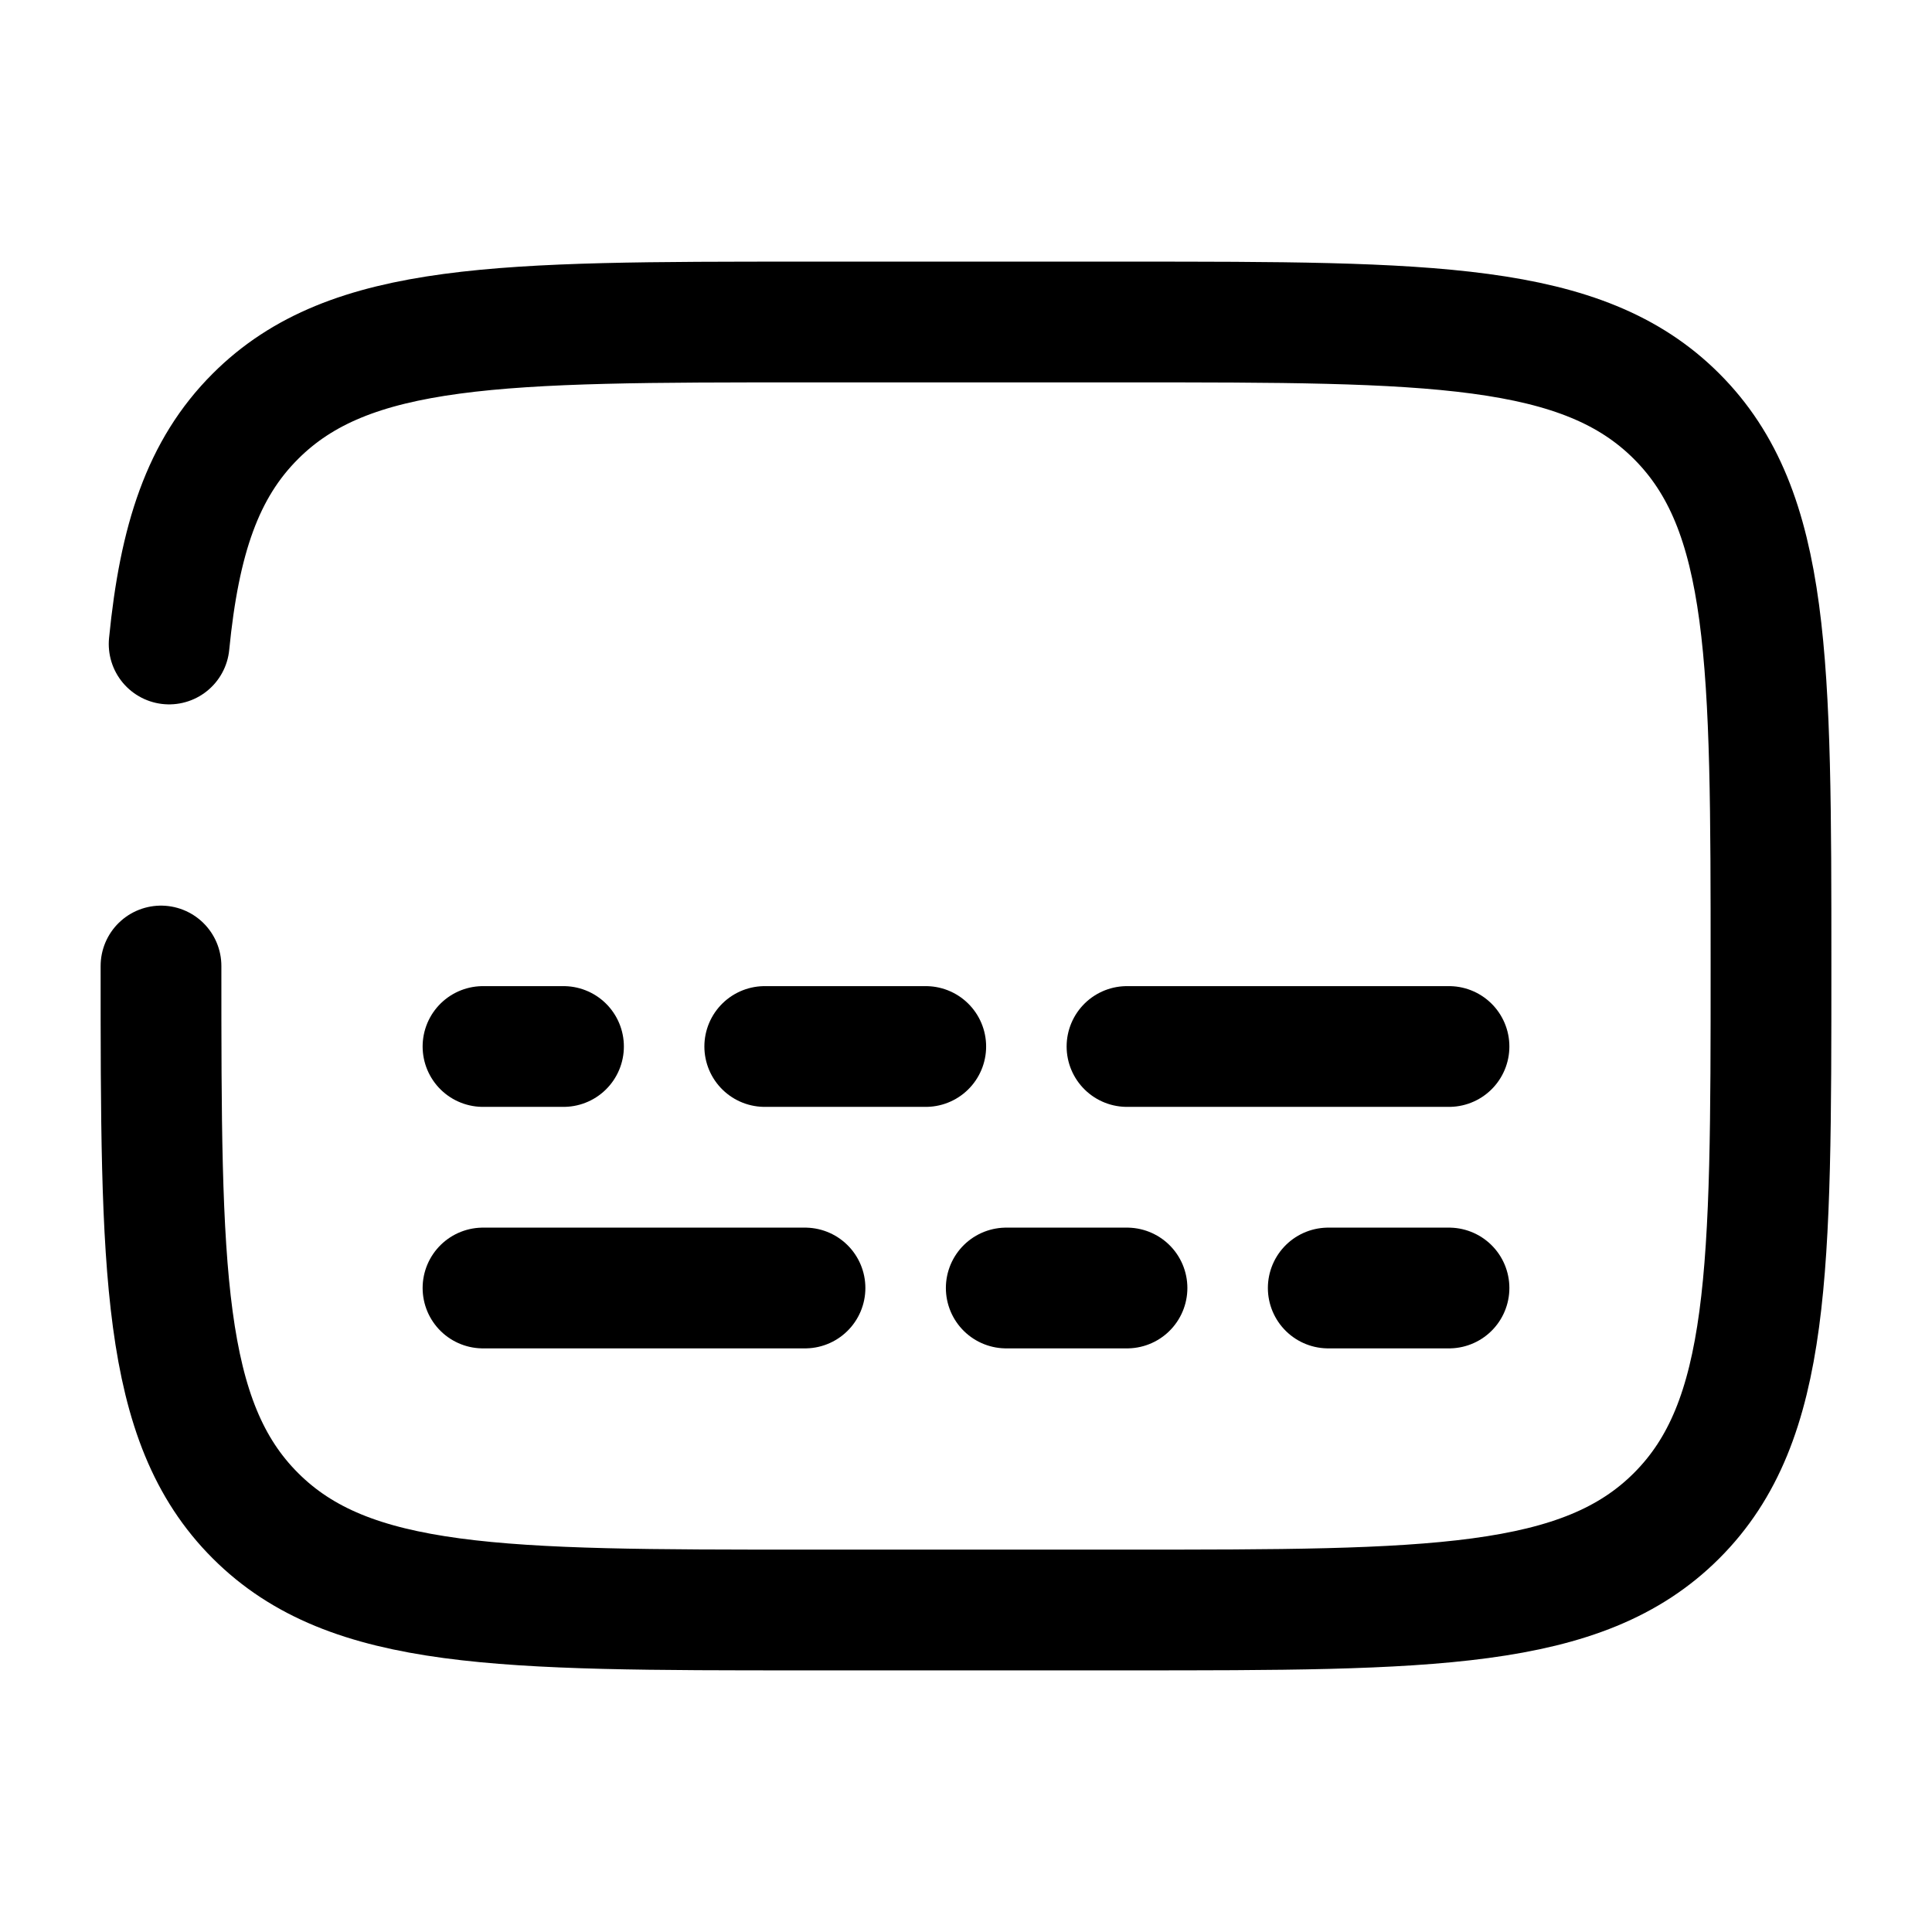
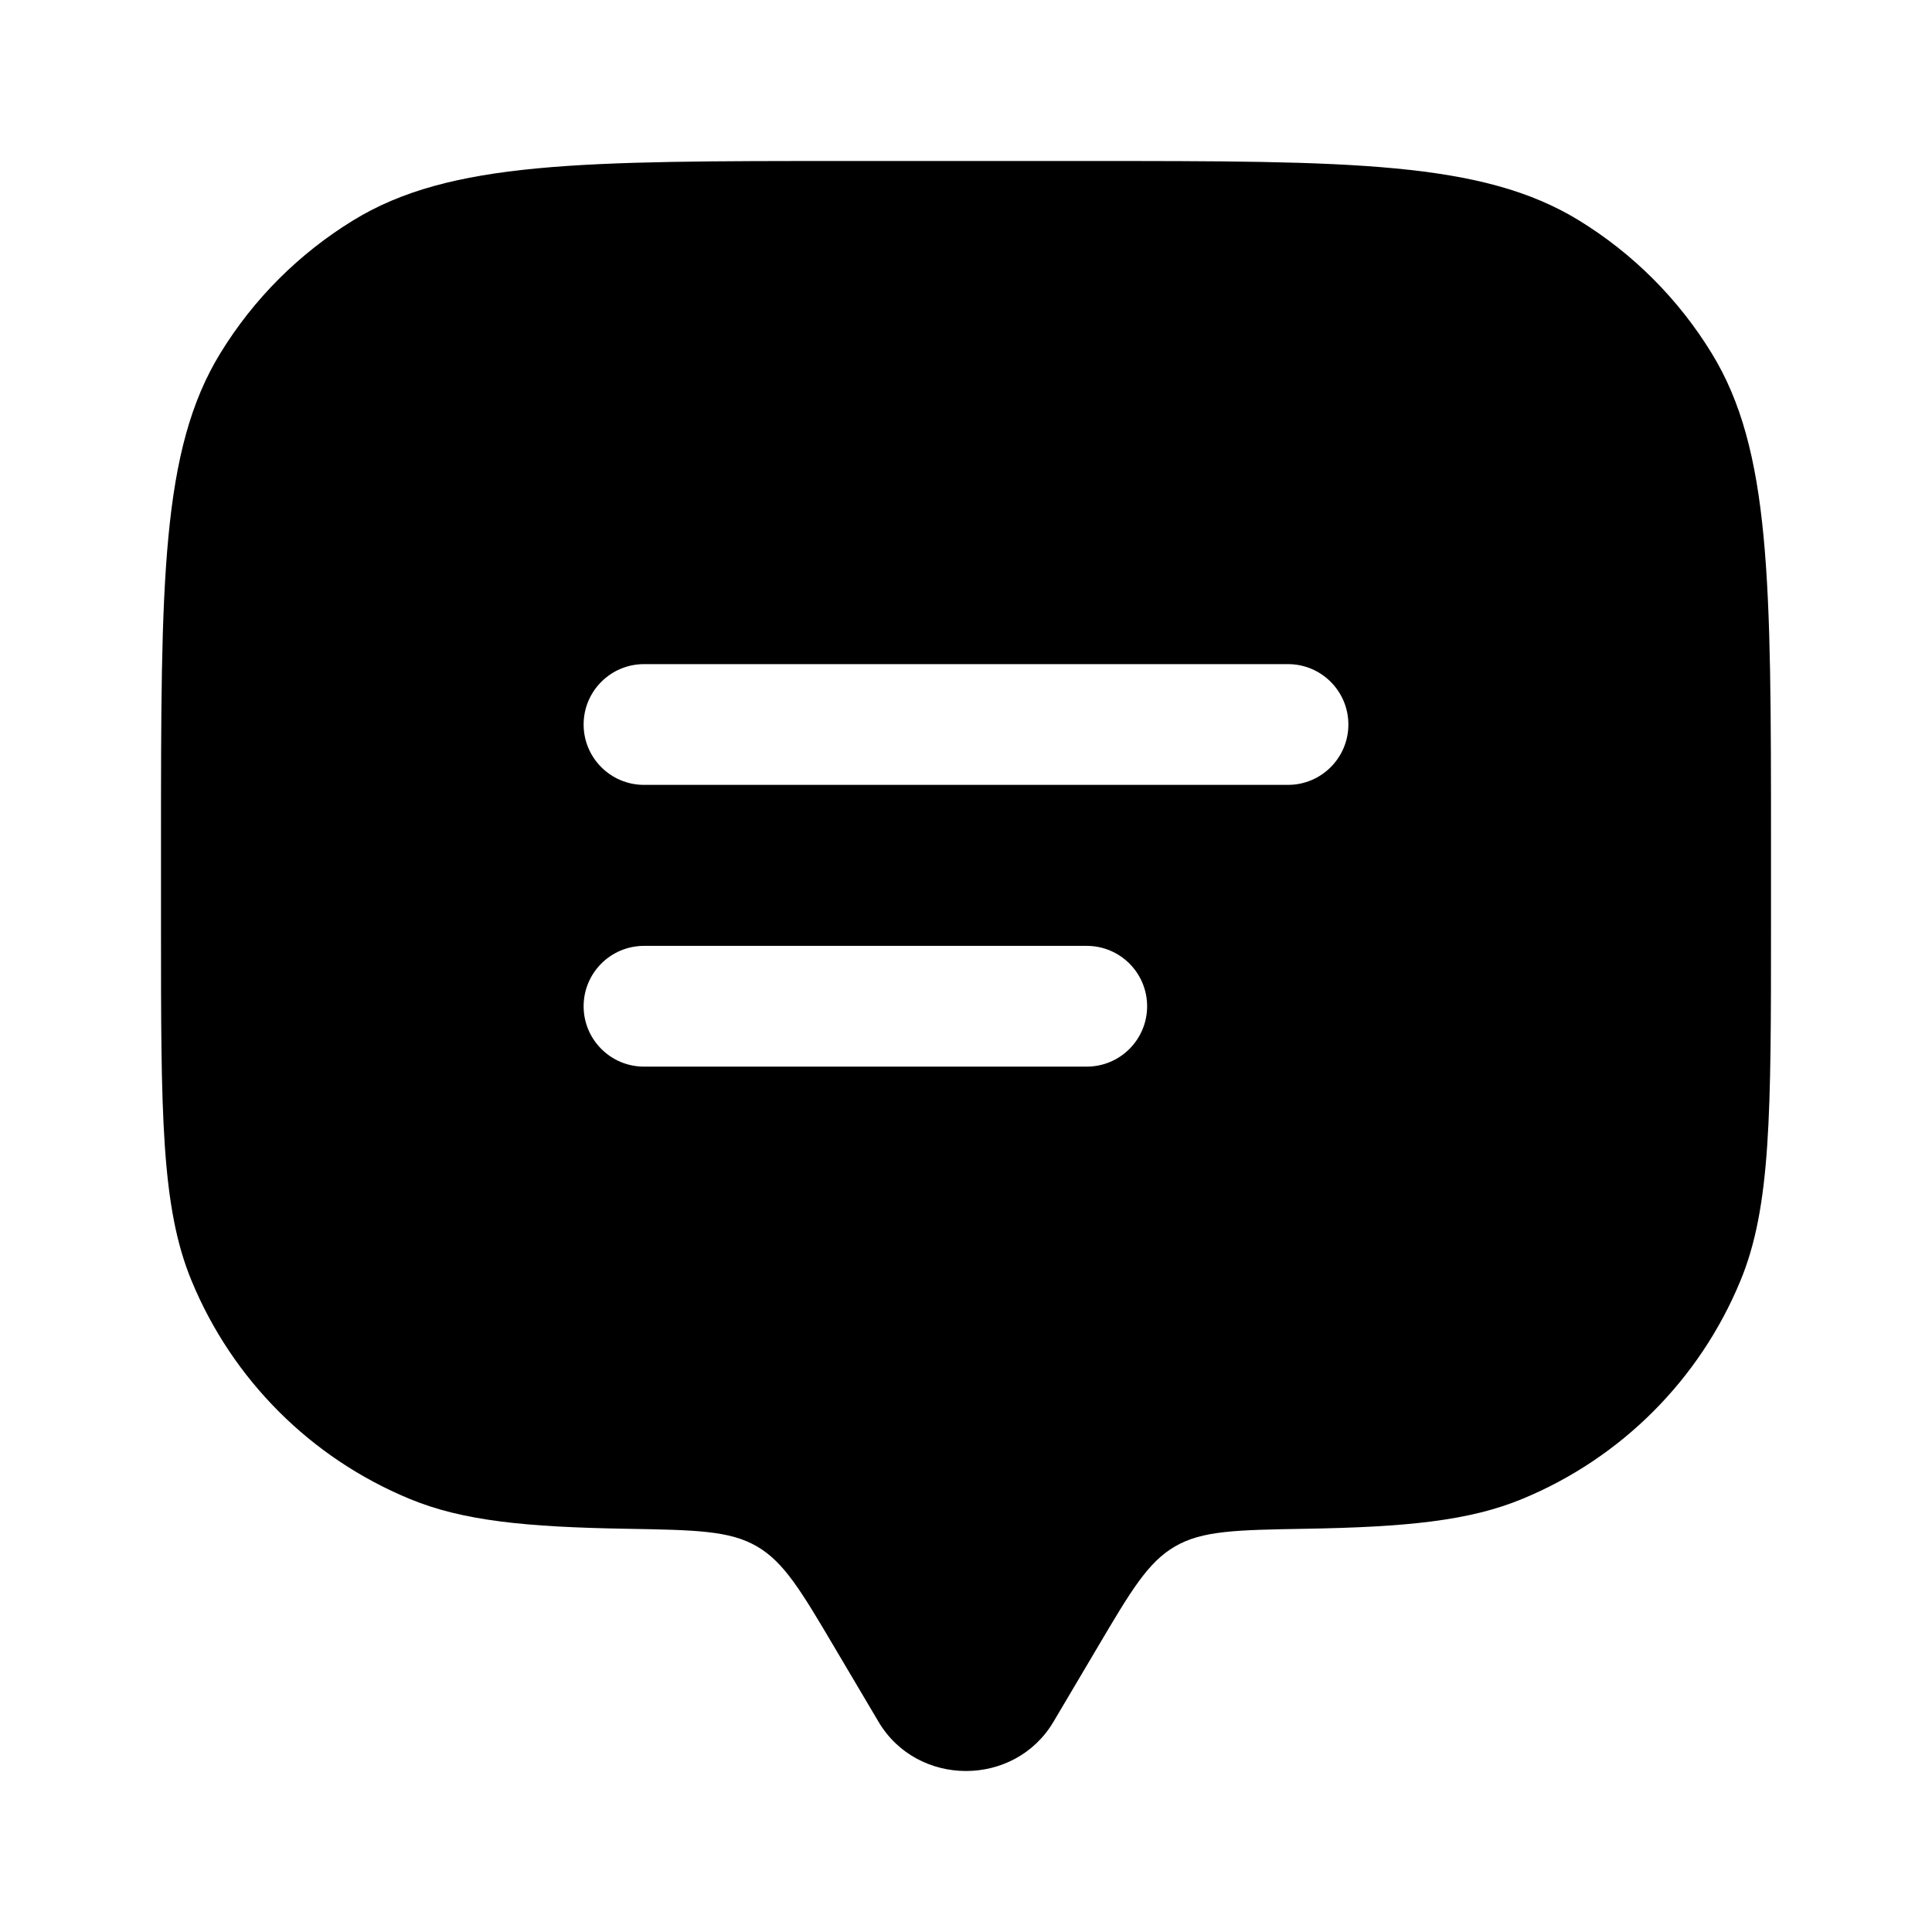
<svg xmlns="http://www.w3.org/2000/svg" width="100%" height="100%" viewBox="0 0 24 24" fill="none">
-   <path d="M2 12C2 15.771 2 17.657 3.172 18.828C4.343 20 6.229 20 10 20H14C17.771 20 19.657 20 20.828 18.828C22 17.657 22 15.771 22 12C22 8.229 22 6.343 20.828 5.172C19.657 4 17.771 4 14 4H10C6.229 4 4.343 4 3.172 5.172C2.518 5.825 2.229 6.7 2.101 8" stroke="currentColor" stroke-width="1.5" stroke-linecap="round" />
-   <path d="M10 16H6" stroke="currentColor" stroke-width="1.5" stroke-linecap="round" />
-   <path d="M14 13H18" stroke="currentColor" stroke-width="1.5" stroke-linecap="round" />
-   <path d="M14 16H12.5" stroke="currentColor" stroke-width="1.5" stroke-linecap="round" />
-   <path d="M9.5 13H11.5" stroke="currentColor" stroke-width="1.5" stroke-linecap="round" />
-   <path d="M18 16H16.5" stroke="currentColor" stroke-width="1.5" stroke-linecap="round" />
-   <path d="M6 13H7" stroke="currentColor" stroke-width="1.5" stroke-linecap="round" />
+   <path fill-rule="evenodd" clip-rule="evenodd" d="M13.629 20.472L13.087 21.388C12.604 22.204 11.396 22.204 10.913 21.388L10.371 20.472C9.951 19.761 9.74 19.406 9.403 19.21C9.065 19.013 8.64 19.006 7.79 18.991C6.534 18.97 5.747 18.893 5.087 18.619C3.861 18.112 2.888 17.139 2.381 15.913C2 14.995 2 13.83 2 11.5V10.5C2 7.227 2 5.59 2.737 4.388C3.149 3.715 3.715 3.149 4.388 2.737C5.59 2 7.227 2 10.5 2H13.5C16.773 2 18.41 2 19.613 2.737C20.285 3.149 20.851 3.715 21.263 4.388C22 5.59 22 7.227 22 10.5V11.5C22 13.83 22 14.995 21.619 15.913C21.112 17.139 20.139 18.112 18.913 18.619C18.253 18.893 17.466 18.97 16.21 18.991C15.36 19.006 14.935 19.013 14.597 19.21C14.259 19.406 14.049 19.761 13.629 20.472ZM8 11.75C7.586 11.75 7.25 12.086 7.25 12.5C7.25 12.914 7.586 13.25 8 13.25H13.5C13.914 13.25 14.25 12.914 14.25 12.5C14.25 12.086 13.914 11.75 13.5 11.75H8ZM7.25 9C7.25 8.586 7.586 8.25 8 8.25H16C16.414 8.25 16.75 8.586 16.75 9C16.75 9.414 16.414 9.75 16 9.75H8C7.586 9.75 7.25 9.414 7.25 9Z" fill="currentColor" />
</svg>
